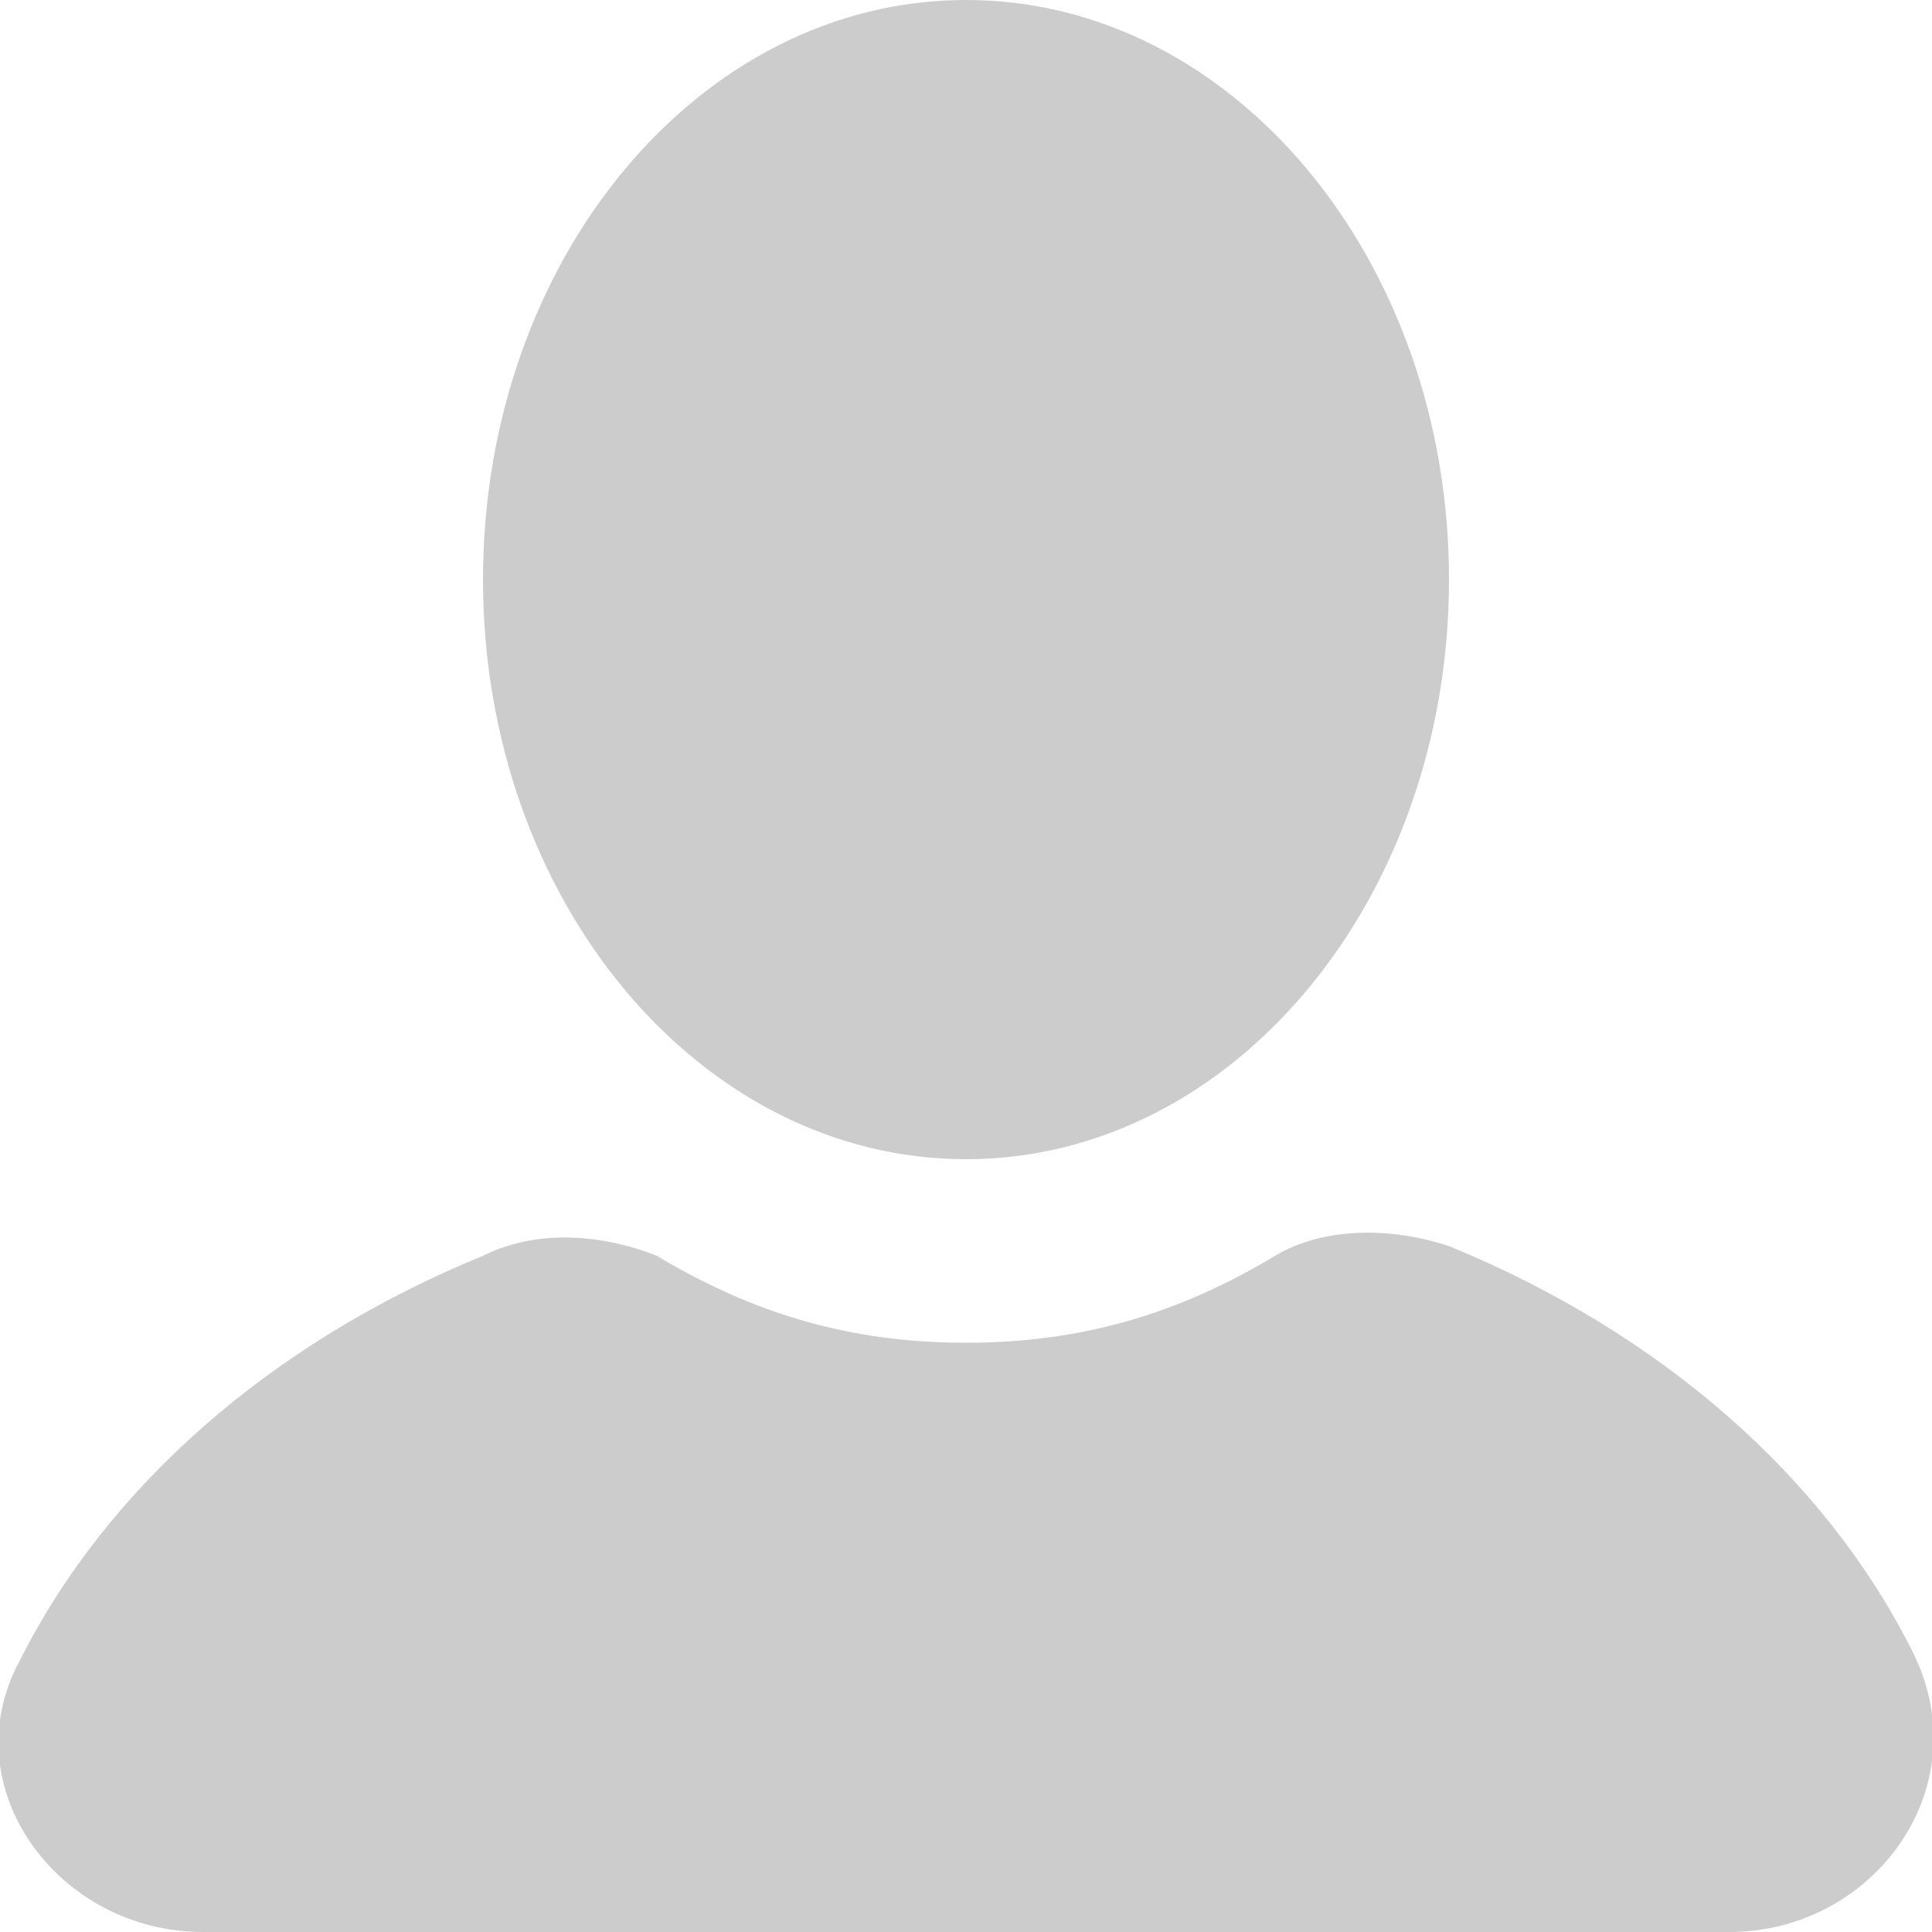
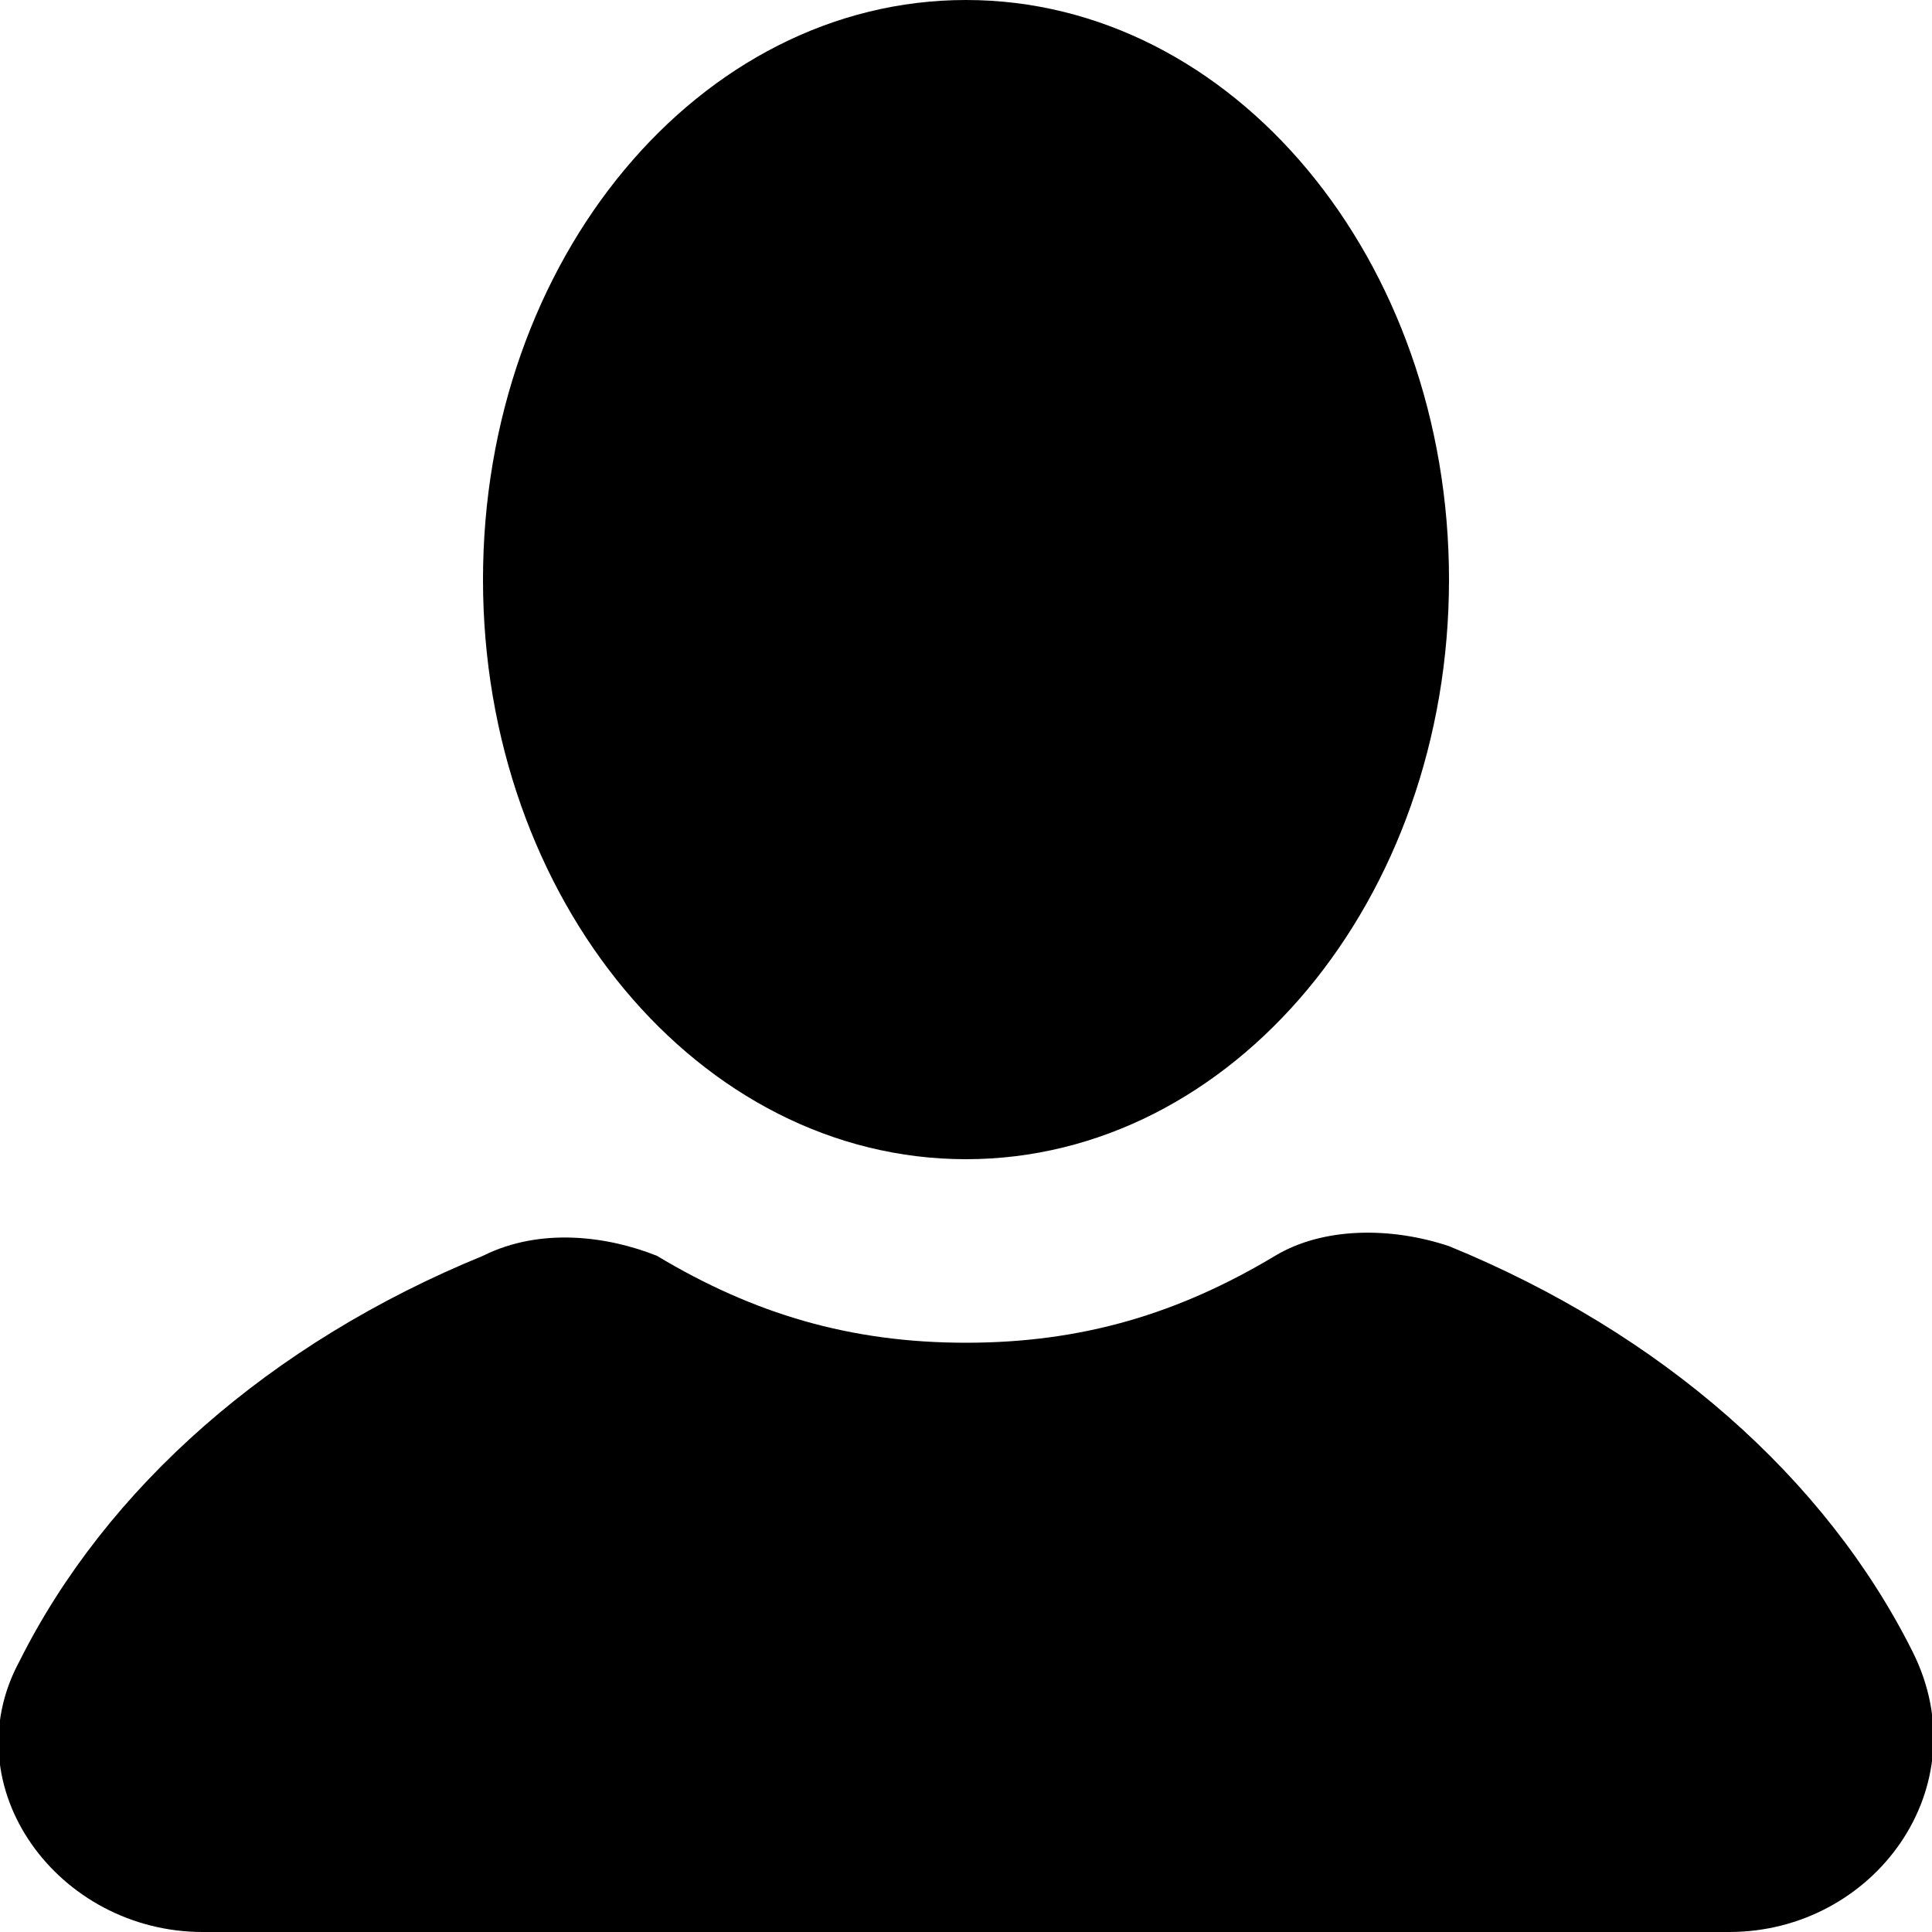
- <svg xmlns="http://www.w3.org/2000/svg" fill="#cccccc" version="1.1" id="Layer_1" x="0px" y="0px" viewBox="0 0 20 20" xml:space="preserve">
+ <svg xmlns="http://www.w3.org/2000/svg" version="1.1" id="Layer_1" x="0px" y="0px" viewBox="0 0 20 20" style="enable-background:new 0 0 20 20;" xml:space="preserve">
  <g id="icons">
    <g id="user">
      <ellipse cx="10" cy="6" rx="5" ry="6" />
      <path d="M19.8,17.1c-0.9-1.8-2.6-3.3-4.8-4.2c-0.6-0.2-1.3-0.2-1.8,0.1c-1,0.6-2,0.9-3.2,0.9S7.8,13.6,6.8,13 c-0.5-0.2-1.2-0.3-1.8,0c-2.2,0.9-3.9,2.4-4.8,4.2C-0.5,18.5,0.6,20,2.1,20h15.8C19.4,20,20.5,18.5,19.8,17.1z" />
    </g>
  </g>
</svg>
